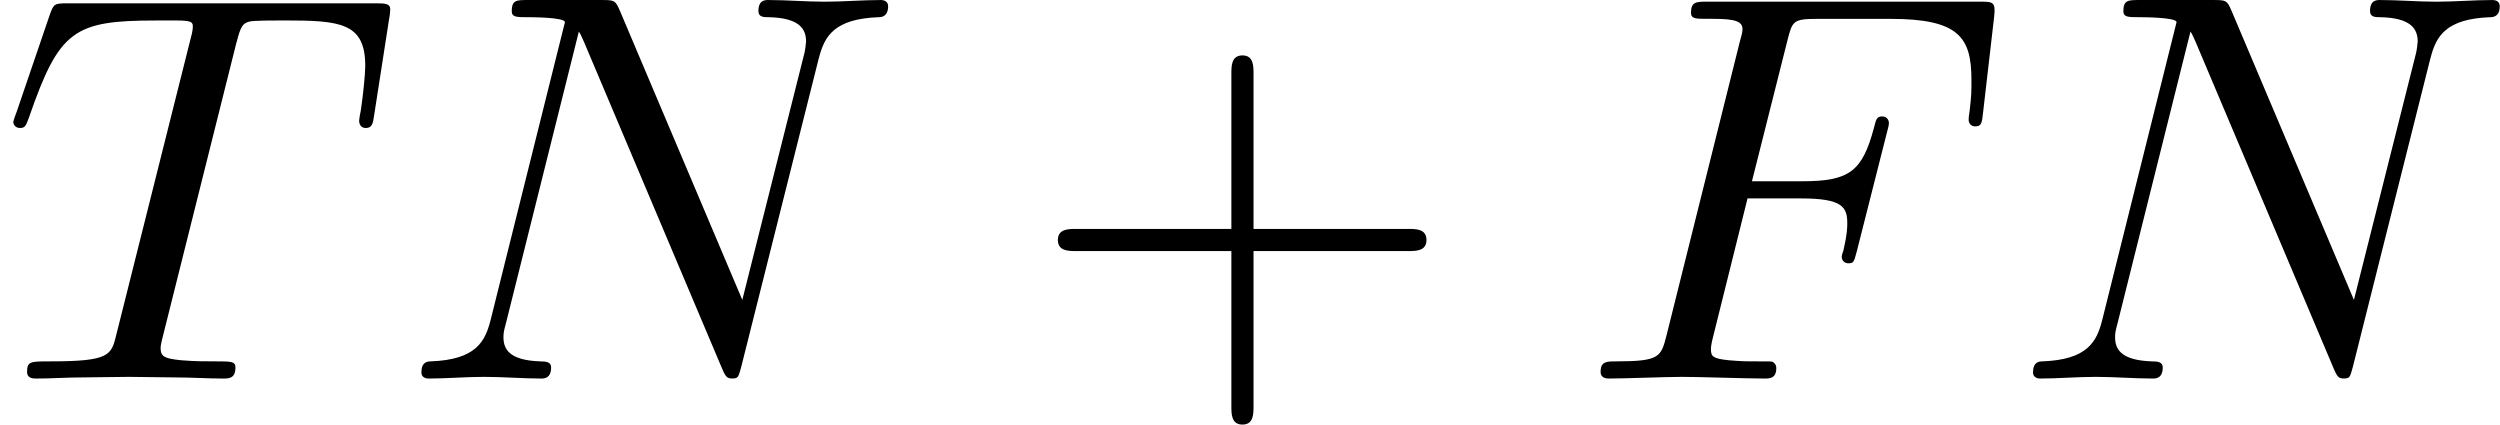
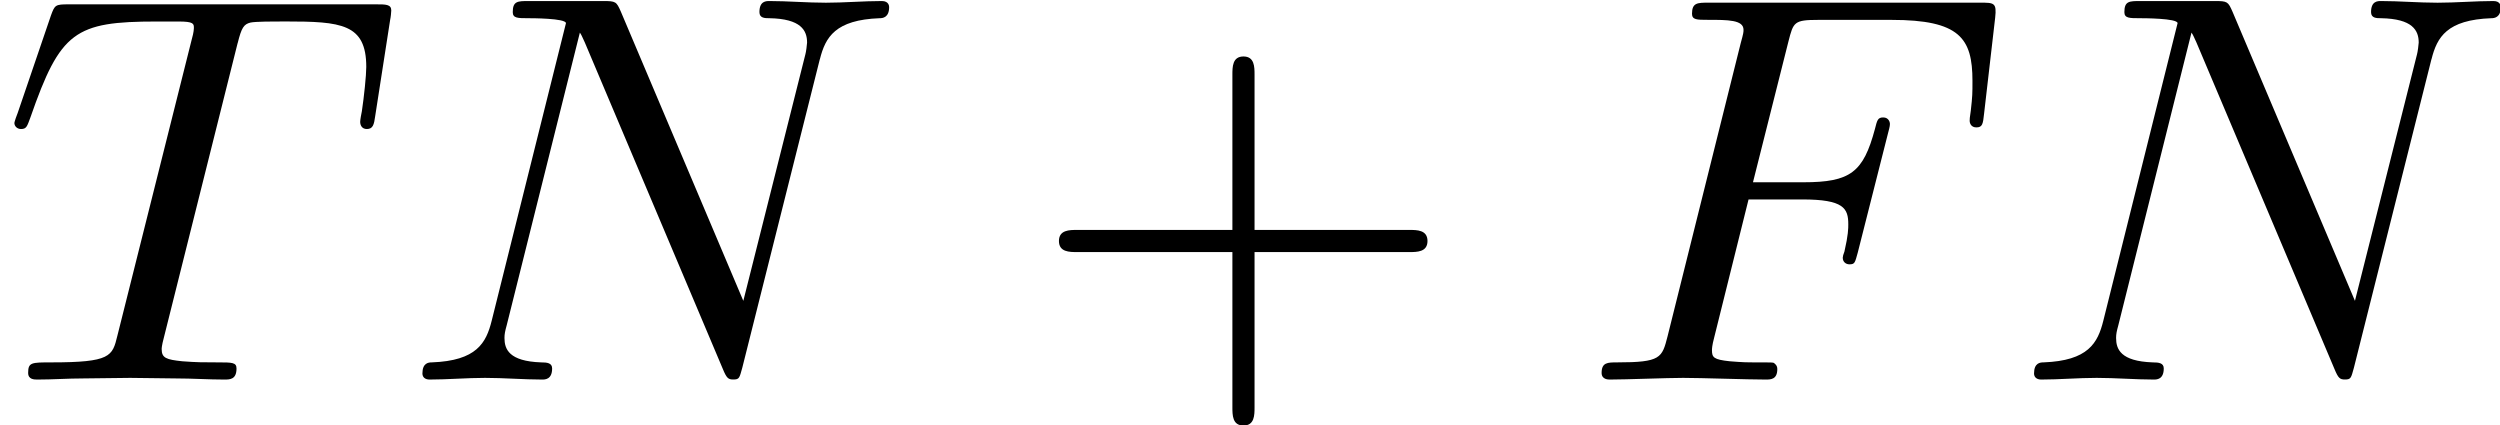
- <svg xmlns="http://www.w3.org/2000/svg" xmlns:xlink="http://www.w3.org/1999/xlink" height="10.485pt" version="1.1" viewBox="1872.02 1483.22 49.205 8.356" width="61.737pt">
+ <svg xmlns="http://www.w3.org/2000/svg" xmlns:xlink="http://www.w3.org/1999/xlink" width="61.737pt" height="10.485pt" version="1.1" viewBox="1872 1483.2 49.205 8.356">
  <defs>
-     <path d="m3.305 -3.545h1.058c0.818 0 0.905 0.175 0.905 0.491c0 0.076 0 0.207 -0.076 0.535c-0.022 0.055 -0.033 0.098 -0.033 0.12c0 0.087 0.065 0.131 0.131 0.131c0.109 0 0.109 -0.033 0.164 -0.229l0.6 -2.367c0.033 -0.12 0.033 -0.142 0.033 -0.175c0 -0.022 -0.022 -0.12 -0.131 -0.12s-0.12 0.055 -0.164 0.229c-0.229 0.851 -0.48 1.047 -1.407 1.047h-0.993l0.698 -2.771c0.098 -0.382 0.109 -0.425 0.589 -0.425h1.44c1.342 0 1.593 0.36 1.593 1.2c0 0.251 0 0.295 -0.033 0.589c-0.022 0.142 -0.022 0.164 -0.022 0.196c0 0.055 0.033 0.131 0.131 0.131c0.12 0 0.131 -0.065 0.153 -0.273l0.218 -1.887c0.033 -0.295 -0.022 -0.295 -0.295 -0.295h-5.345c-0.218 0 -0.327 0 -0.327 0.218c0 0.12 0.098 0.12 0.305 0.12c0.404 0 0.709 0 0.709 0.196c0 0.044 0 0.065 -0.055 0.262l-1.44 5.771c-0.109 0.425 -0.131 0.513 -0.993 0.513c-0.185 0 -0.305 0 -0.305 0.207c0 0.131 0.131 0.131 0.164 0.131c0.316 0 1.124 -0.033 1.44 -0.033c0.36 0 1.265 0.033 1.625 0.033c0.098 0 0.229 0 0.229 -0.207c0 -0.087 -0.065 -0.109 -0.065 -0.12c-0.033 -0.011 -0.055 -0.011 -0.305 -0.011c-0.24 0 -0.295 0 -0.567 -0.022c-0.316 -0.033 -0.349 -0.076 -0.349 -0.218c0 -0.022 0 -0.087 0.044 -0.251l0.676 -2.716z" id="g0-70" />
-     <path d="m8.247 -6.305c0.109 -0.436 0.305 -0.775 1.178 -0.807c0.055 0 0.185 -0.011 0.185 -0.218c0 -0.011 0 -0.12 -0.142 -0.12c-0.36 0 -0.742 0.033 -1.102 0.033c-0.371 0 -0.753 -0.033 -1.113 -0.033c-0.065 0 -0.196 0 -0.196 0.218c0 0.12 0.109 0.12 0.196 0.12c0.622 0.011 0.742 0.24 0.742 0.48c0 0.033 -0.022 0.196 -0.033 0.229l-1.222 4.855l-2.411 -5.695c-0.087 -0.196 -0.098 -0.207 -0.349 -0.207h-1.462c-0.218 0 -0.316 0 -0.316 0.218c0 0.12 0.098 0.12 0.305 0.12c0.055 0 0.742 0 0.742 0.098l-1.462 5.858c-0.109 0.436 -0.295 0.785 -1.178 0.818c-0.065 0 -0.185 0.011 -0.185 0.218c0 0.076 0.055 0.12 0.142 0.12c0.349 0 0.731 -0.033 1.091 -0.033c0.371 0 0.764 0.033 1.124 0.033c0.055 0 0.196 0 0.196 -0.218c0 -0.109 -0.098 -0.12 -0.218 -0.12c-0.633 -0.022 -0.72 -0.262 -0.72 -0.48c0 -0.076 0.011 -0.131 0.044 -0.251l1.44 -5.76c0.044 0.065 0.044 0.087 0.098 0.196l2.716 6.425c0.076 0.185 0.109 0.207 0.207 0.207c0.12 0 0.12 -0.033 0.175 -0.229l1.527 -6.076z" id="g0-78" />
-     <path d="m4.658 -6.622c0.076 -0.305 0.12 -0.371 0.251 -0.404c0.098 -0.022 0.458 -0.022 0.687 -0.022c1.102 0 1.593 0.044 1.593 0.895c0 0.164 -0.044 0.589 -0.087 0.873c-0.011 0.044 -0.033 0.175 -0.033 0.207c0 0.065 0.033 0.142 0.131 0.142c0.12 0 0.142 -0.087 0.164 -0.251l0.295 -1.898c0.011 -0.044 0.022 -0.153 0.022 -0.185c0 -0.12 -0.109 -0.12 -0.295 -0.12h-6.055c-0.262 0 -0.273 0.011 -0.349 0.218l-0.655 1.92c-0.011 0.022 -0.065 0.175 -0.065 0.196c0 0.065 0.055 0.12 0.131 0.12c0.109 0 0.12 -0.055 0.185 -0.229c0.589 -1.691 0.873 -1.887 2.487 -1.887h0.425c0.305 0 0.305 0.044 0.305 0.131c0 0.065 -0.033 0.196 -0.044 0.229l-1.462 5.825c-0.098 0.404 -0.131 0.524 -1.298 0.524c-0.393 0 -0.458 0 -0.458 0.207c0 0.131 0.12 0.131 0.185 0.131c0.295 0 0.6 -0.022 0.895 -0.022c0.305 0 0.622 -0.011 0.927 -0.011s0.611 0.011 0.905 0.011c0.316 0 0.644 0.022 0.949 0.022c0.109 0 0.24 0 0.24 -0.218c0 -0.12 -0.087 -0.12 -0.371 -0.12c-0.273 0 -0.415 0 -0.698 -0.022c-0.316 -0.033 -0.404 -0.065 -0.404 -0.24c0 -0.011 0 -0.065 0.044 -0.229l1.451 -5.793z" id="g0-84" />
-     <path d="m4.462 -2.509h3.044c0.153 0 0.36 0 0.36 -0.218s-0.207 -0.218 -0.36 -0.218h-3.044v-3.055c0 -0.153 0 -0.36 -0.218 -0.36s-0.218 0.207 -0.218 0.36v3.055h-3.055c-0.153 0 -0.36 0 -0.36 0.218s0.207 0.218 0.36 0.218h3.055v3.055c0 0.153 0 0.36 0.218 0.36s0.218 -0.207 0.218 -0.36v-3.055z" id="g1-43" />
+     <path id="d" d="m3.305-3.545h1.058c0.818 0 0.905 0.175 0.905 0.491 0 0.076 0 0.207-0.076 0.535-0.022 0.055-0.033 0.098-0.033 0.12 0 0.087 0.065 0.131 0.131 0.131 0.109 0 0.109-0.033 0.164-0.229l0.6-2.367c0.033-0.12 0.033-0.142 0.033-0.175 0-0.022-0.022-0.12-0.131-0.12s-0.12 0.055-0.164 0.229c-0.229 0.851-0.48 1.047-1.407 1.047h-0.993l0.698-2.771c0.098-0.382 0.109-0.425 0.589-0.425h1.44c1.342 0 1.593 0.36 1.593 1.2 0 0.251 0 0.295-0.033 0.589-0.022 0.142-0.022 0.164-0.022 0.196 0 0.055 0.033 0.131 0.131 0.131 0.12 0 0.131-0.065 0.153-0.273l0.218-1.887c0.033-0.295-0.022-0.295-0.295-0.295h-5.345c-0.218 0-0.327 0-0.327 0.218 0 0.12 0.098 0.12 0.305 0.12 0.404 0 0.709 0 0.709 0.196 0 0.044 0 0.065-0.055 0.262l-1.44 5.771c-0.109 0.425-0.131 0.513-0.993 0.513-0.185 0-0.305 0-0.305 0.207 0 0.131 0.131 0.131 0.164 0.131 0.316 0 1.124-0.033 1.44-0.033 0.36 0 1.265 0.033 1.625 0.033 0.098 0 0.229 0 0.229-0.207 0-0.087-0.065-0.109-0.065-0.12-0.033-0.011-0.055-0.011-0.305-0.011-0.24 0-0.295 0-0.567-0.022-0.316-0.033-0.349-0.076-0.349-0.218 0-0.022 0-0.087 0.044-0.251l0.676-2.716z" />
+     <path id="a" d="m8.247-6.305c0.109-0.436 0.305-0.775 1.178-0.807 0.055 0 0.185-0.011 0.185-0.218 0-0.011 0-0.12-0.142-0.12-0.36 0-0.742 0.033-1.102 0.033-0.371 0-0.753-0.033-1.113-0.033-0.065 0-0.196 0-0.196 0.218 0 0.12 0.109 0.12 0.196 0.12 0.622 0.011 0.742 0.24 0.742 0.48 0 0.033-0.022 0.196-0.033 0.229l-1.222 4.854-2.411-5.694c-0.087-0.196-0.098-0.207-0.349-0.207h-1.462c-0.218 0-0.316 0-0.316 0.218 0 0.12 0.098 0.12 0.305 0.12 0.055 0 0.742 0 0.742 0.098l-1.462 5.858c-0.109 0.436-0.295 0.785-1.178 0.818-0.065 0-0.185 0.011-0.185 0.218 0 0.076 0.055 0.12 0.142 0.12 0.349 0 0.731-0.033 1.091-0.033 0.371 0 0.764 0.033 1.124 0.033 0.055 0 0.196 0 0.196-0.218 0-0.109-0.098-0.12-0.218-0.12-0.633-0.022-0.72-0.262-0.72-0.48 0-0.076 0.011-0.131 0.044-0.251l1.44-5.76c0.044 0.065 0.044 0.087 0.098 0.196l2.716 6.425c0.076 0.185 0.109 0.207 0.207 0.207 0.12 0 0.12-0.033 0.175-0.229l1.527-6.076z" />
+     <path id="c" d="m4.658-6.622c0.076-0.305 0.12-0.371 0.251-0.404 0.098-0.022 0.458-0.022 0.687-0.022 1.102 0 1.593 0.044 1.593 0.895 0 0.164-0.044 0.589-0.087 0.873-0.011 0.044-0.033 0.175-0.033 0.207 0 0.065 0.033 0.142 0.131 0.142 0.12 0 0.142-0.087 0.164-0.251l0.295-1.898c0.011-0.044 0.022-0.153 0.022-0.185 0-0.12-0.109-0.12-0.295-0.12h-6.054c-0.262 0-0.273 0.011-0.349 0.218l-0.655 1.92c-0.011 0.022-0.065 0.175-0.065 0.196 0 0.065 0.055 0.12 0.131 0.12 0.109 0 0.12-0.055 0.185-0.229 0.589-1.691 0.873-1.887 2.487-1.887h0.425c0.305 0 0.305 0.044 0.305 0.131 0 0.065-0.033 0.196-0.044 0.229l-1.462 5.825c-0.098 0.404-0.131 0.524-1.298 0.524-0.393 0-0.458 0-0.458 0.207 0 0.131 0.12 0.131 0.185 0.131 0.295 0 0.6-0.022 0.895-0.022 0.305 0 0.622-0.011 0.927-0.011s0.611 0.011 0.905 0.011c0.316 0 0.644 0.022 0.949 0.022 0.109 0 0.24 0 0.24-0.218 0-0.12-0.087-0.12-0.371-0.12-0.273 0-0.415 0-0.698-0.022-0.316-0.033-0.404-0.065-0.404-0.24 0-0.011 0-0.065 0.044-0.229l1.451-5.793z" />
+     <path id="b" d="m4.462-2.509h3.044c0.153 0 0.36 0 0.36-0.218s-0.207-0.218-0.36-0.218h-3.044v-3.054c0-0.153 0-0.36-0.218-0.36s-0.218 0.207-0.218 0.36v3.054h-3.054c-0.153 0-0.36 0-0.36 0.218s0.207 0.218 0.36 0.218h3.054v3.054c0 0.153 0 0.36 0.218 0.36s0.218-0.207 0.218-0.36v-3.054z" />
  </defs>
-   <g id="page1">
-     <use x="1872.02" xlink:href="#g0-84" y="1490.67" />
-     <use x="1879.89" xlink:href="#g0-78" y="1490.67" />
-     <use x="1892.23" xlink:href="#g1-43" y="1490.67" />
-     <use x="1903.11" xlink:href="#g0-70" y="1490.67" />
-     <use x="1911.61" xlink:href="#g0-78" y="1490.67" />
-   </g>
+   <use x="1872.02" y="1490.67" xlink:href="#c" />
+   <use x="1879.89" y="1490.67" xlink:href="#a" />
+   <use x="1892.23" y="1490.67" xlink:href="#b" />
+   <use x="1903.11" y="1490.67" xlink:href="#d" />
+   <use x="1911.61" y="1490.67" xlink:href="#a" />
</svg>
